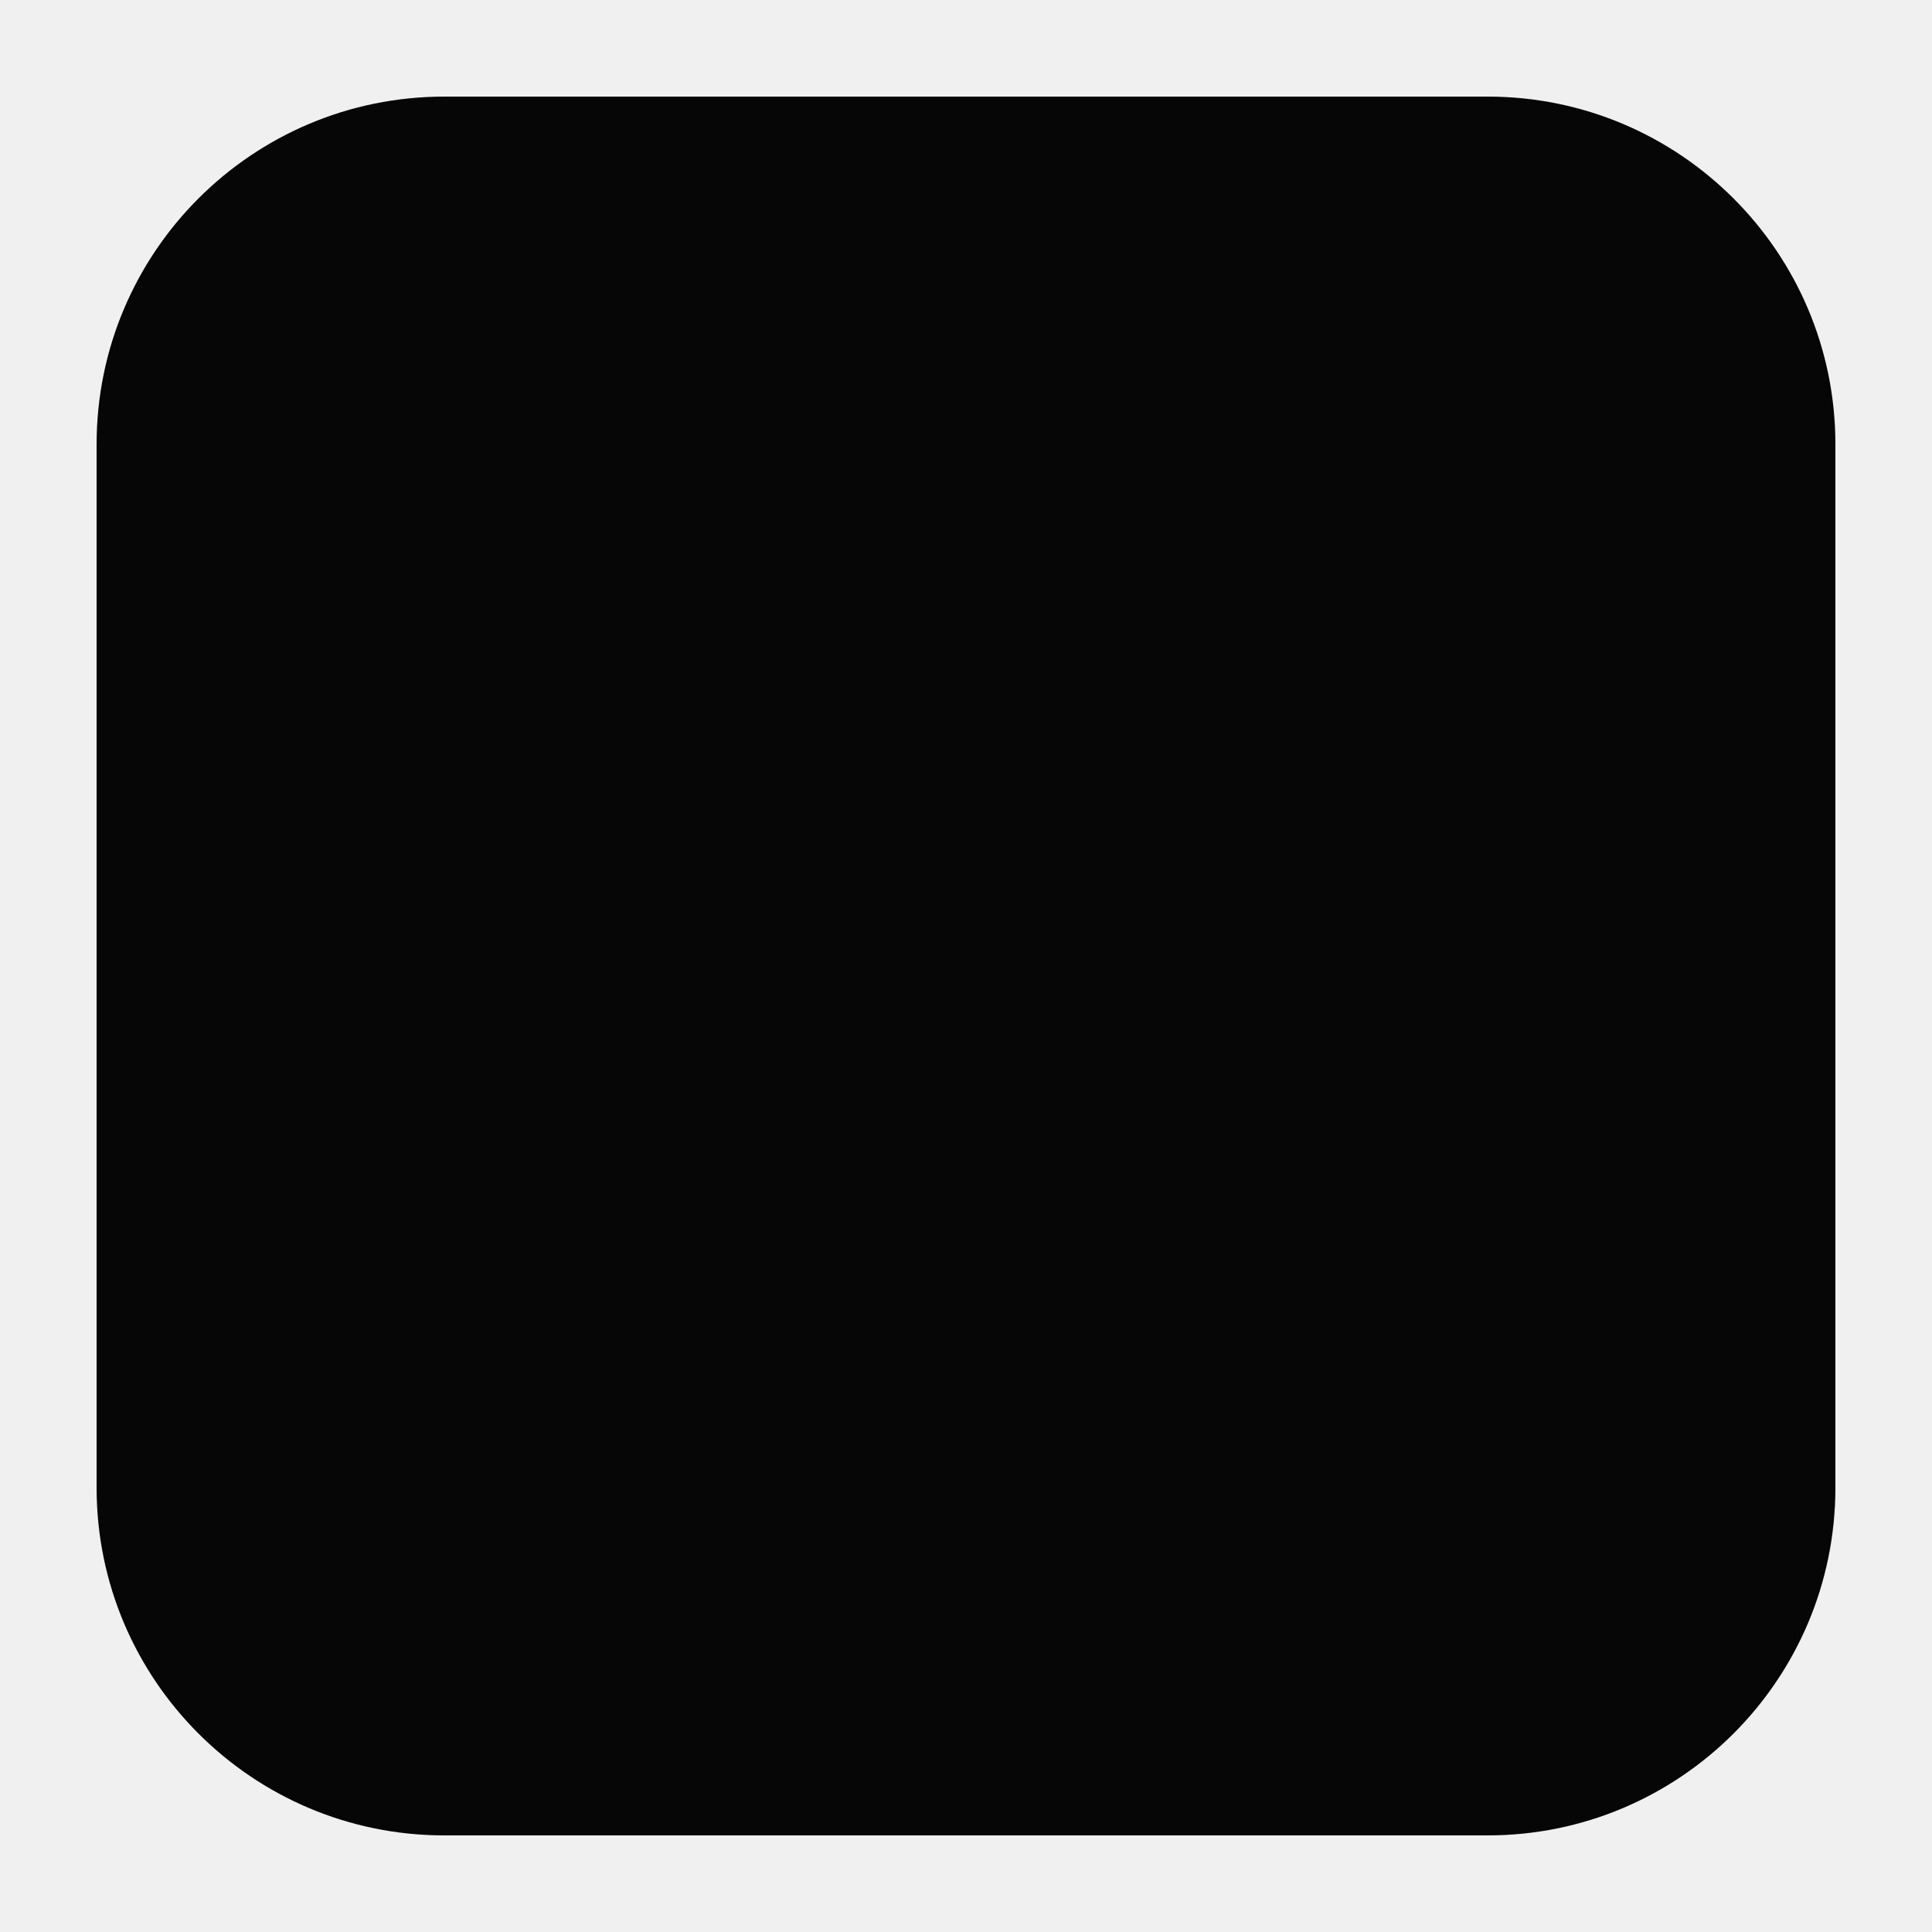
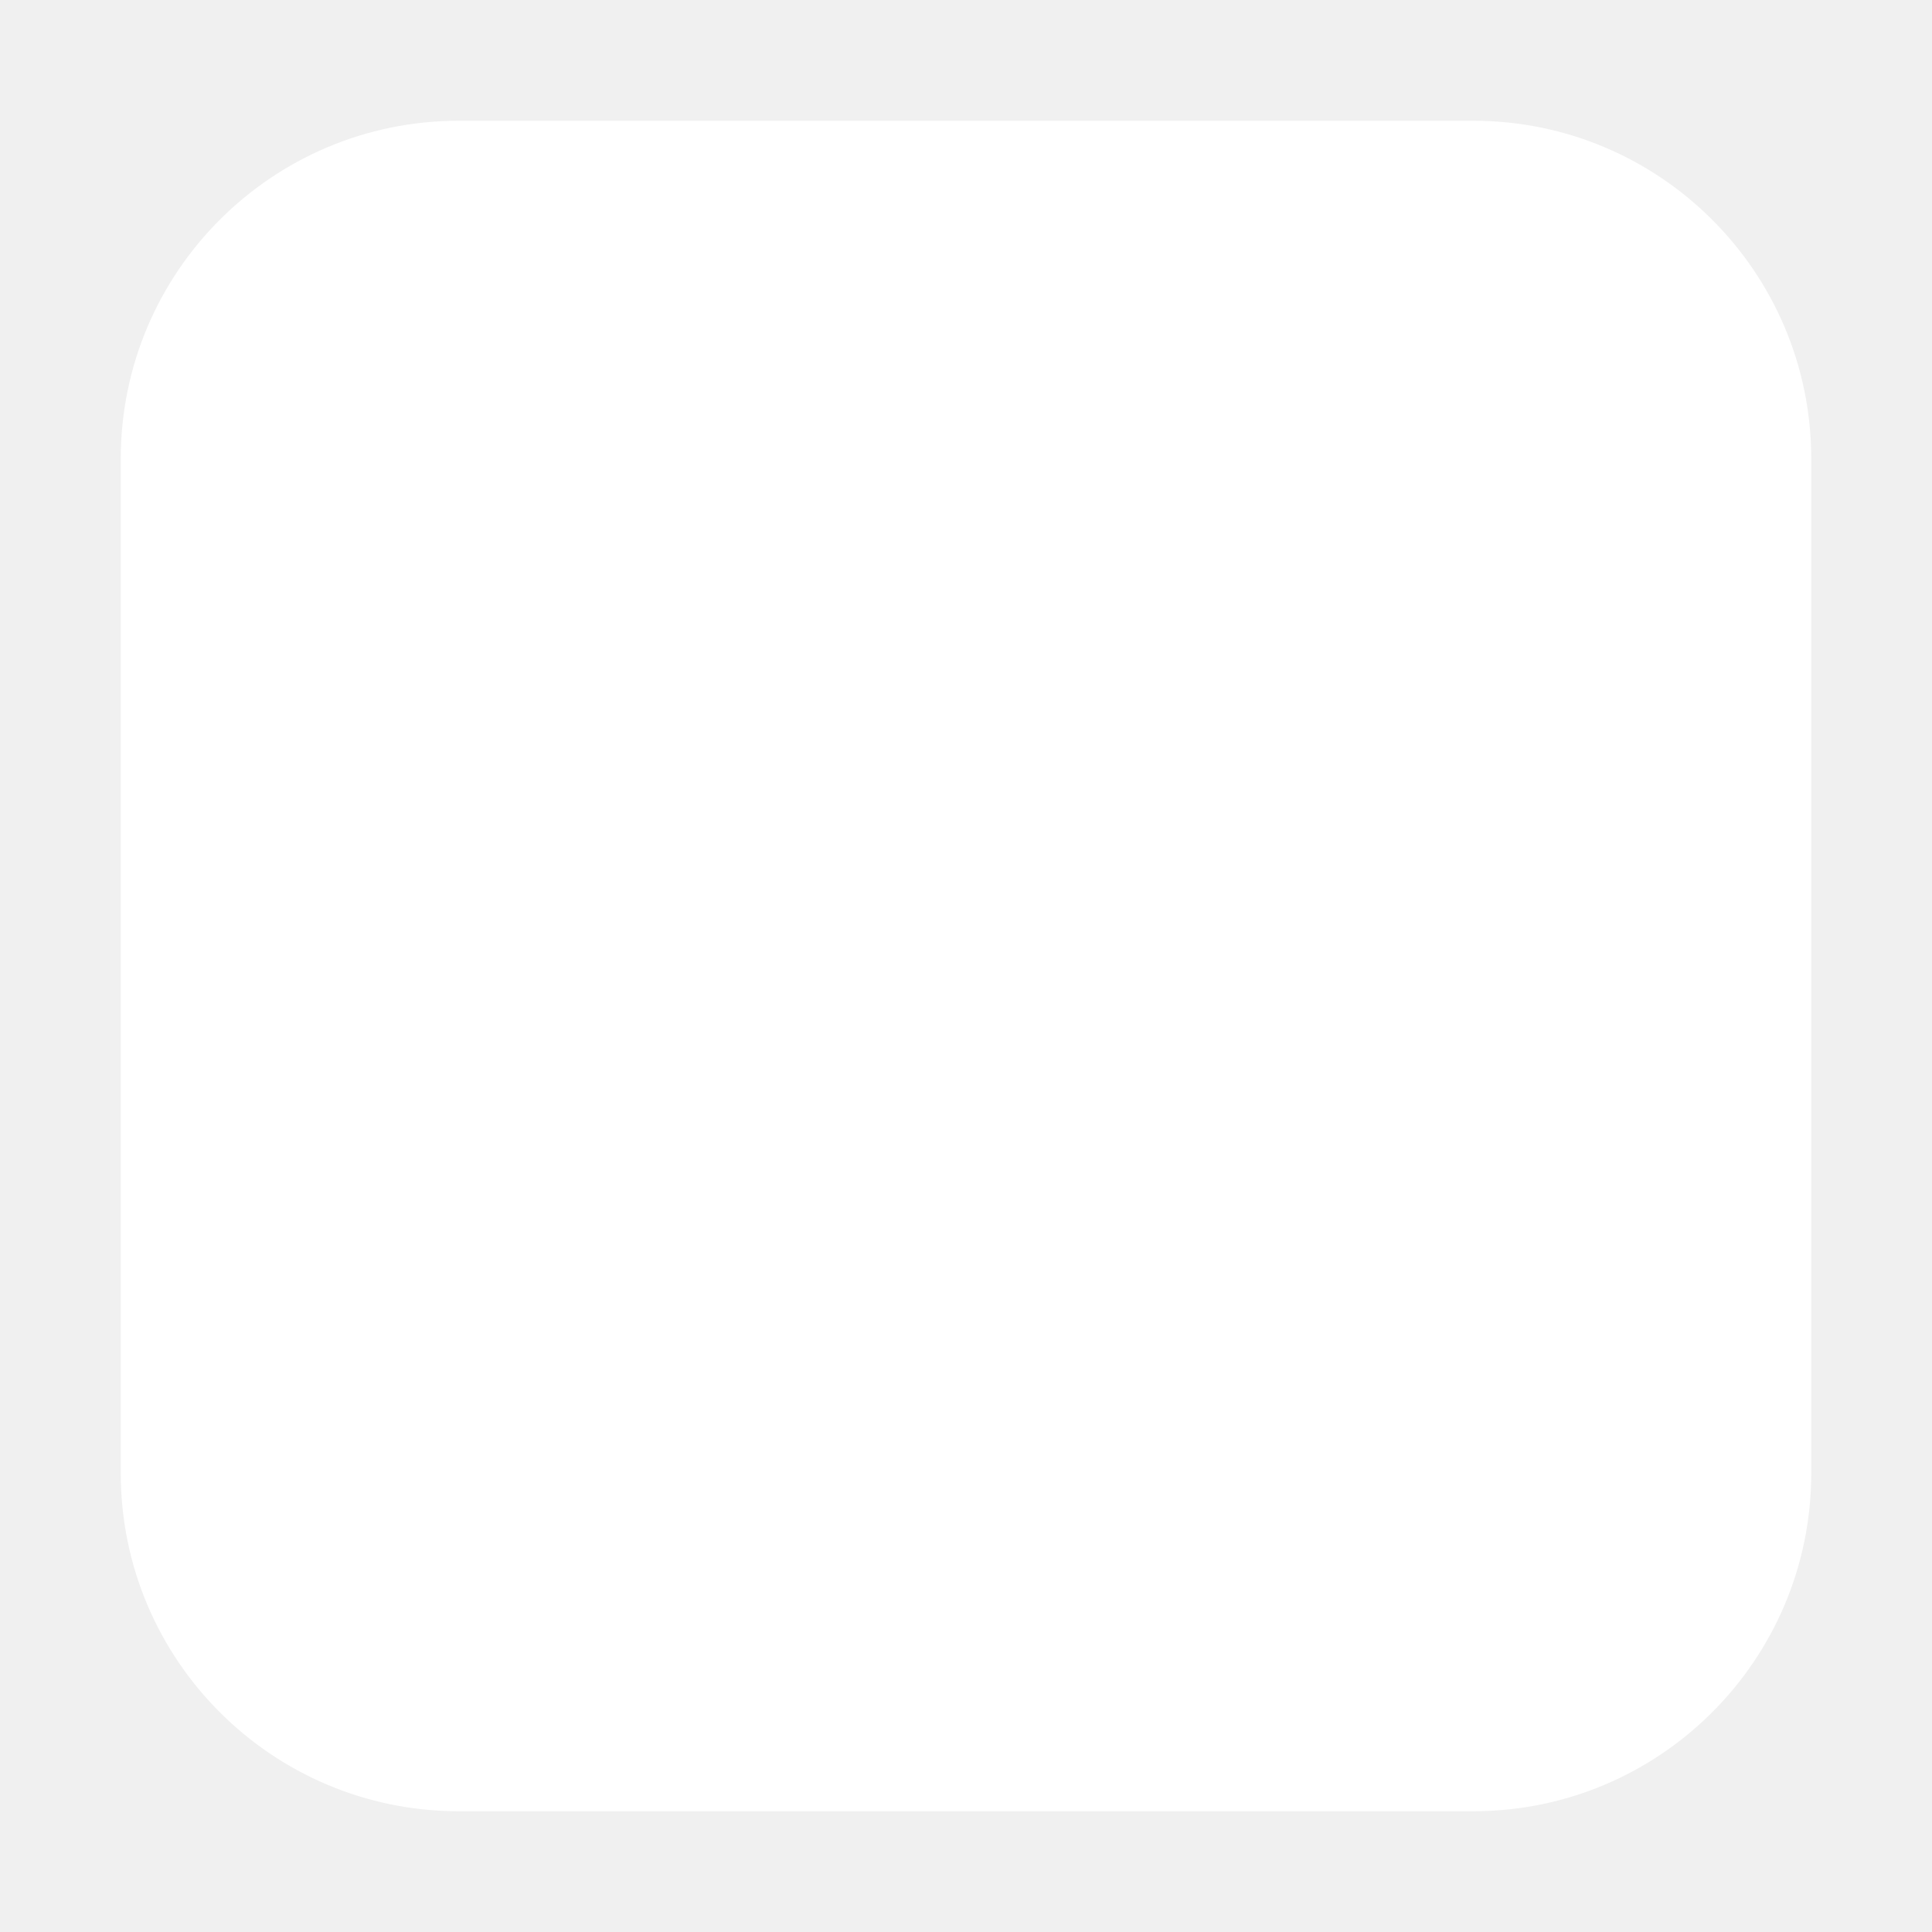
- <svg xmlns="http://www.w3.org/2000/svg" width="1e3mm" height="1e3mm" version="1.1" viewBox="0 0 1e3 1e3" xml:space="preserve">
-   <rect x="50" y="50" width="900" height="900" rx="180" fill-rule="evenodd" opacity=".976" stroke-width="340.16" />
+ <svg xmlns="http://www.w3.org/2000/svg" width="16mm" height="16mm" version="1.1" viewBox="0 0 16 16" xml:space="preserve">
+   <rect x="1" y="1" width="14" height="14" rx="2.8" fill="#fff" fill-rule="evenodd" />
</svg>
